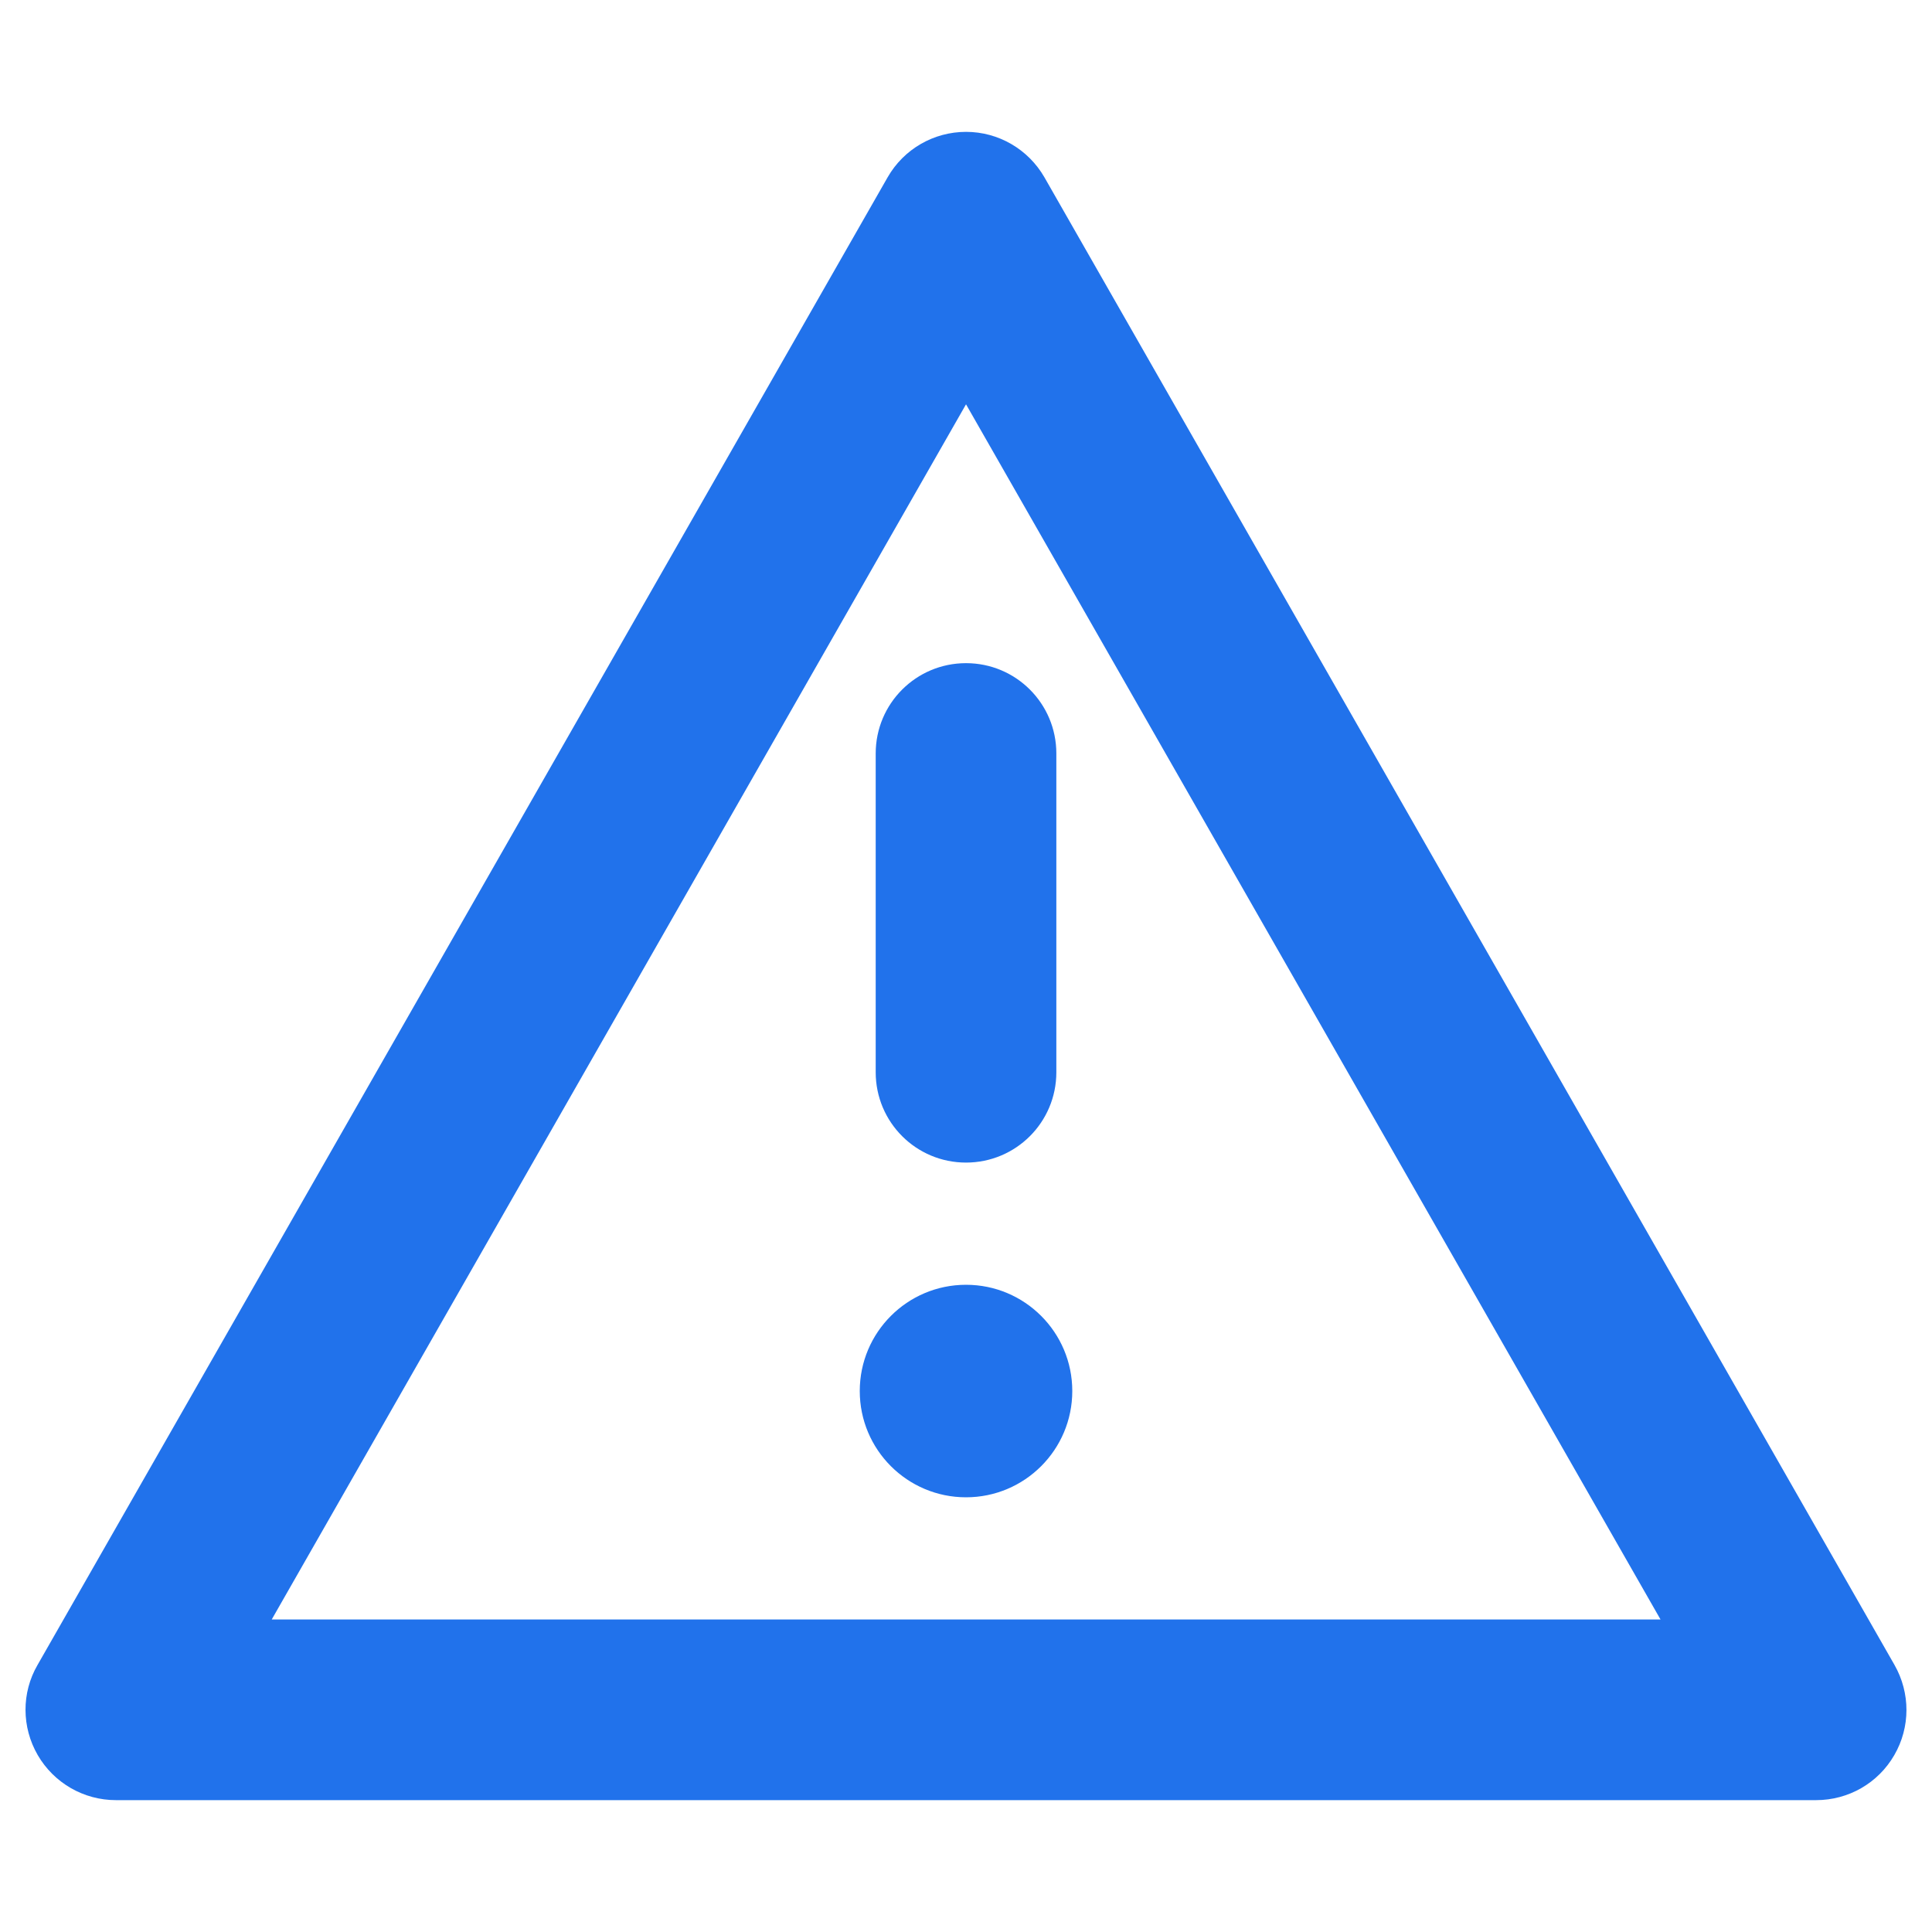
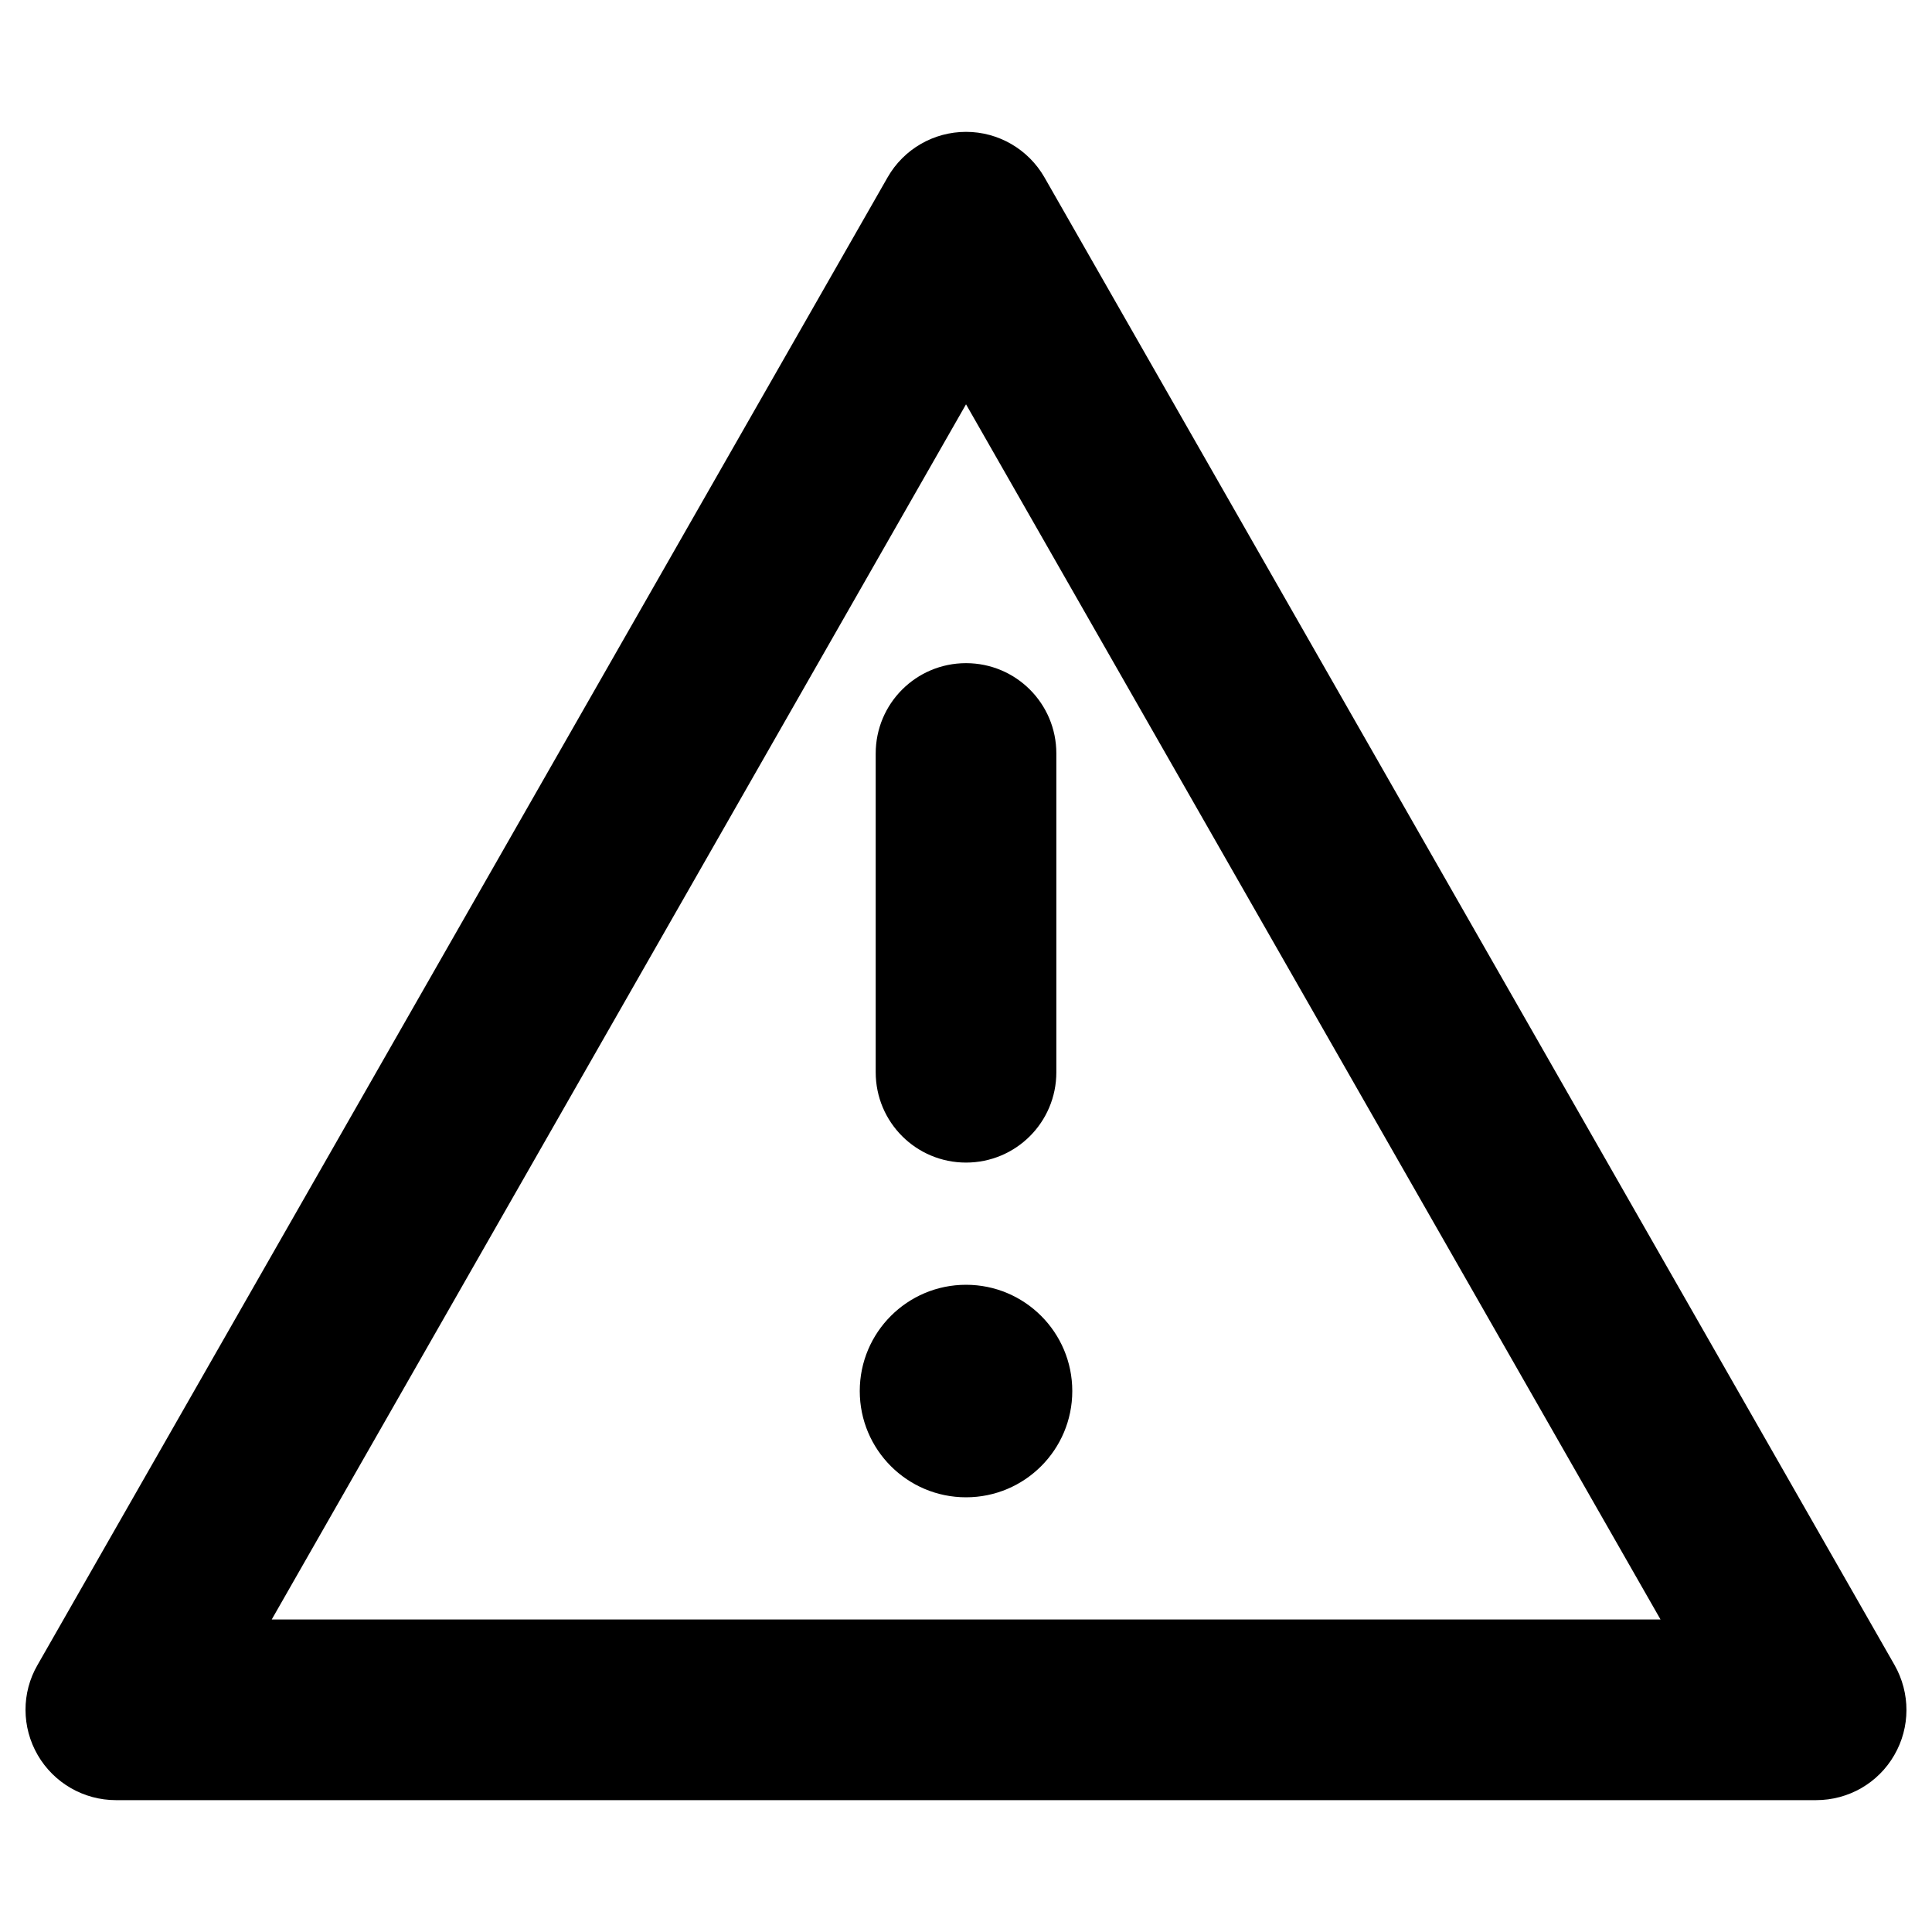
<svg xmlns="http://www.w3.org/2000/svg" height="200" width="200" xml:space="preserve" enable-background="new 0 0 100 100" viewBox="0 0 200 200" y="0px" x="0px" id="warning" version="1.0">
  <defs id="defs17" />
  <g transform="matrix(2.2,0,0,2.2,-9.997739,-10)" id="g4">
-     <path id="path2" d="M 90,89.25 H 10 C 8.48,89.25 7.08,88.44 6.32,87.13 5.56,85.82 5.55,84.2 6.31,82.89 l 40,-70 c 0.76,-1.33 2.17,-2.14 3.69,-2.14 1.53,0 2.93,0.82 3.69,2.14 l 40,70 c 0.75,1.32 0.75,2.93 -0.01,4.24 -0.76,1.32 -2.16,2.12 -3.68,2.12 z M 17.33,80.75 H 82.68 L 50,23.57 Z" fill="#2172eb" />
+     <path id="path2" d="M 90,89.25 H 10 C 8.48,89.25 7.08,88.44 6.32,87.13 5.56,85.82 5.55,84.2 6.31,82.89 l 40,-70 c 0.76,-1.33 2.17,-2.14 3.69,-2.14 1.53,0 2.93,0.82 3.69,2.14 l 40,70 c 0.75,1.32 0.75,2.93 -0.01,4.24 -0.76,1.32 -2.16,2.12 -3.68,2.12 z M 17.33,80.75 H 82.68 L 50,23.57 Z" fill="##003ec9" />
  </g>
  <g transform="matrix(2.2,0,0,2.2,-9.997739,-10)" id="g8">
-     <path id="path6" d="m 50,59.25 c -2.35,0 -4.25,-1.9 -4.25,-4.25 V 40 c 0,-2.35 1.9,-4.25 4.25,-4.25 2.35,0 4.25,1.9 4.25,4.25 v 15 c 0,2.35 -1.9,4.25 -4.25,4.25 z" fill="#2172eb" />
+     <path id="path6" d="m 50,59.25 c -2.35,0 -4.25,-1.9 -4.25,-4.25 V 40 c 0,-2.35 1.9,-4.25 4.25,-4.25 2.35,0 4.25,1.9 4.25,4.25 v 15 c 0,2.35 -1.9,4.25 -4.25,4.25 z" fill="##003ec9" />
  </g>
  <g transform="matrix(2.2,0,0,2.2,-9.997739,-10)" id="g12">
-     <circle id="circle10" r="5" cy="70" cx="50" fill="#2172eb" />
+     <circle id="circle10" r="5" cy="70" cx="50" fill="##003ec9" />
  </g>
</svg>
